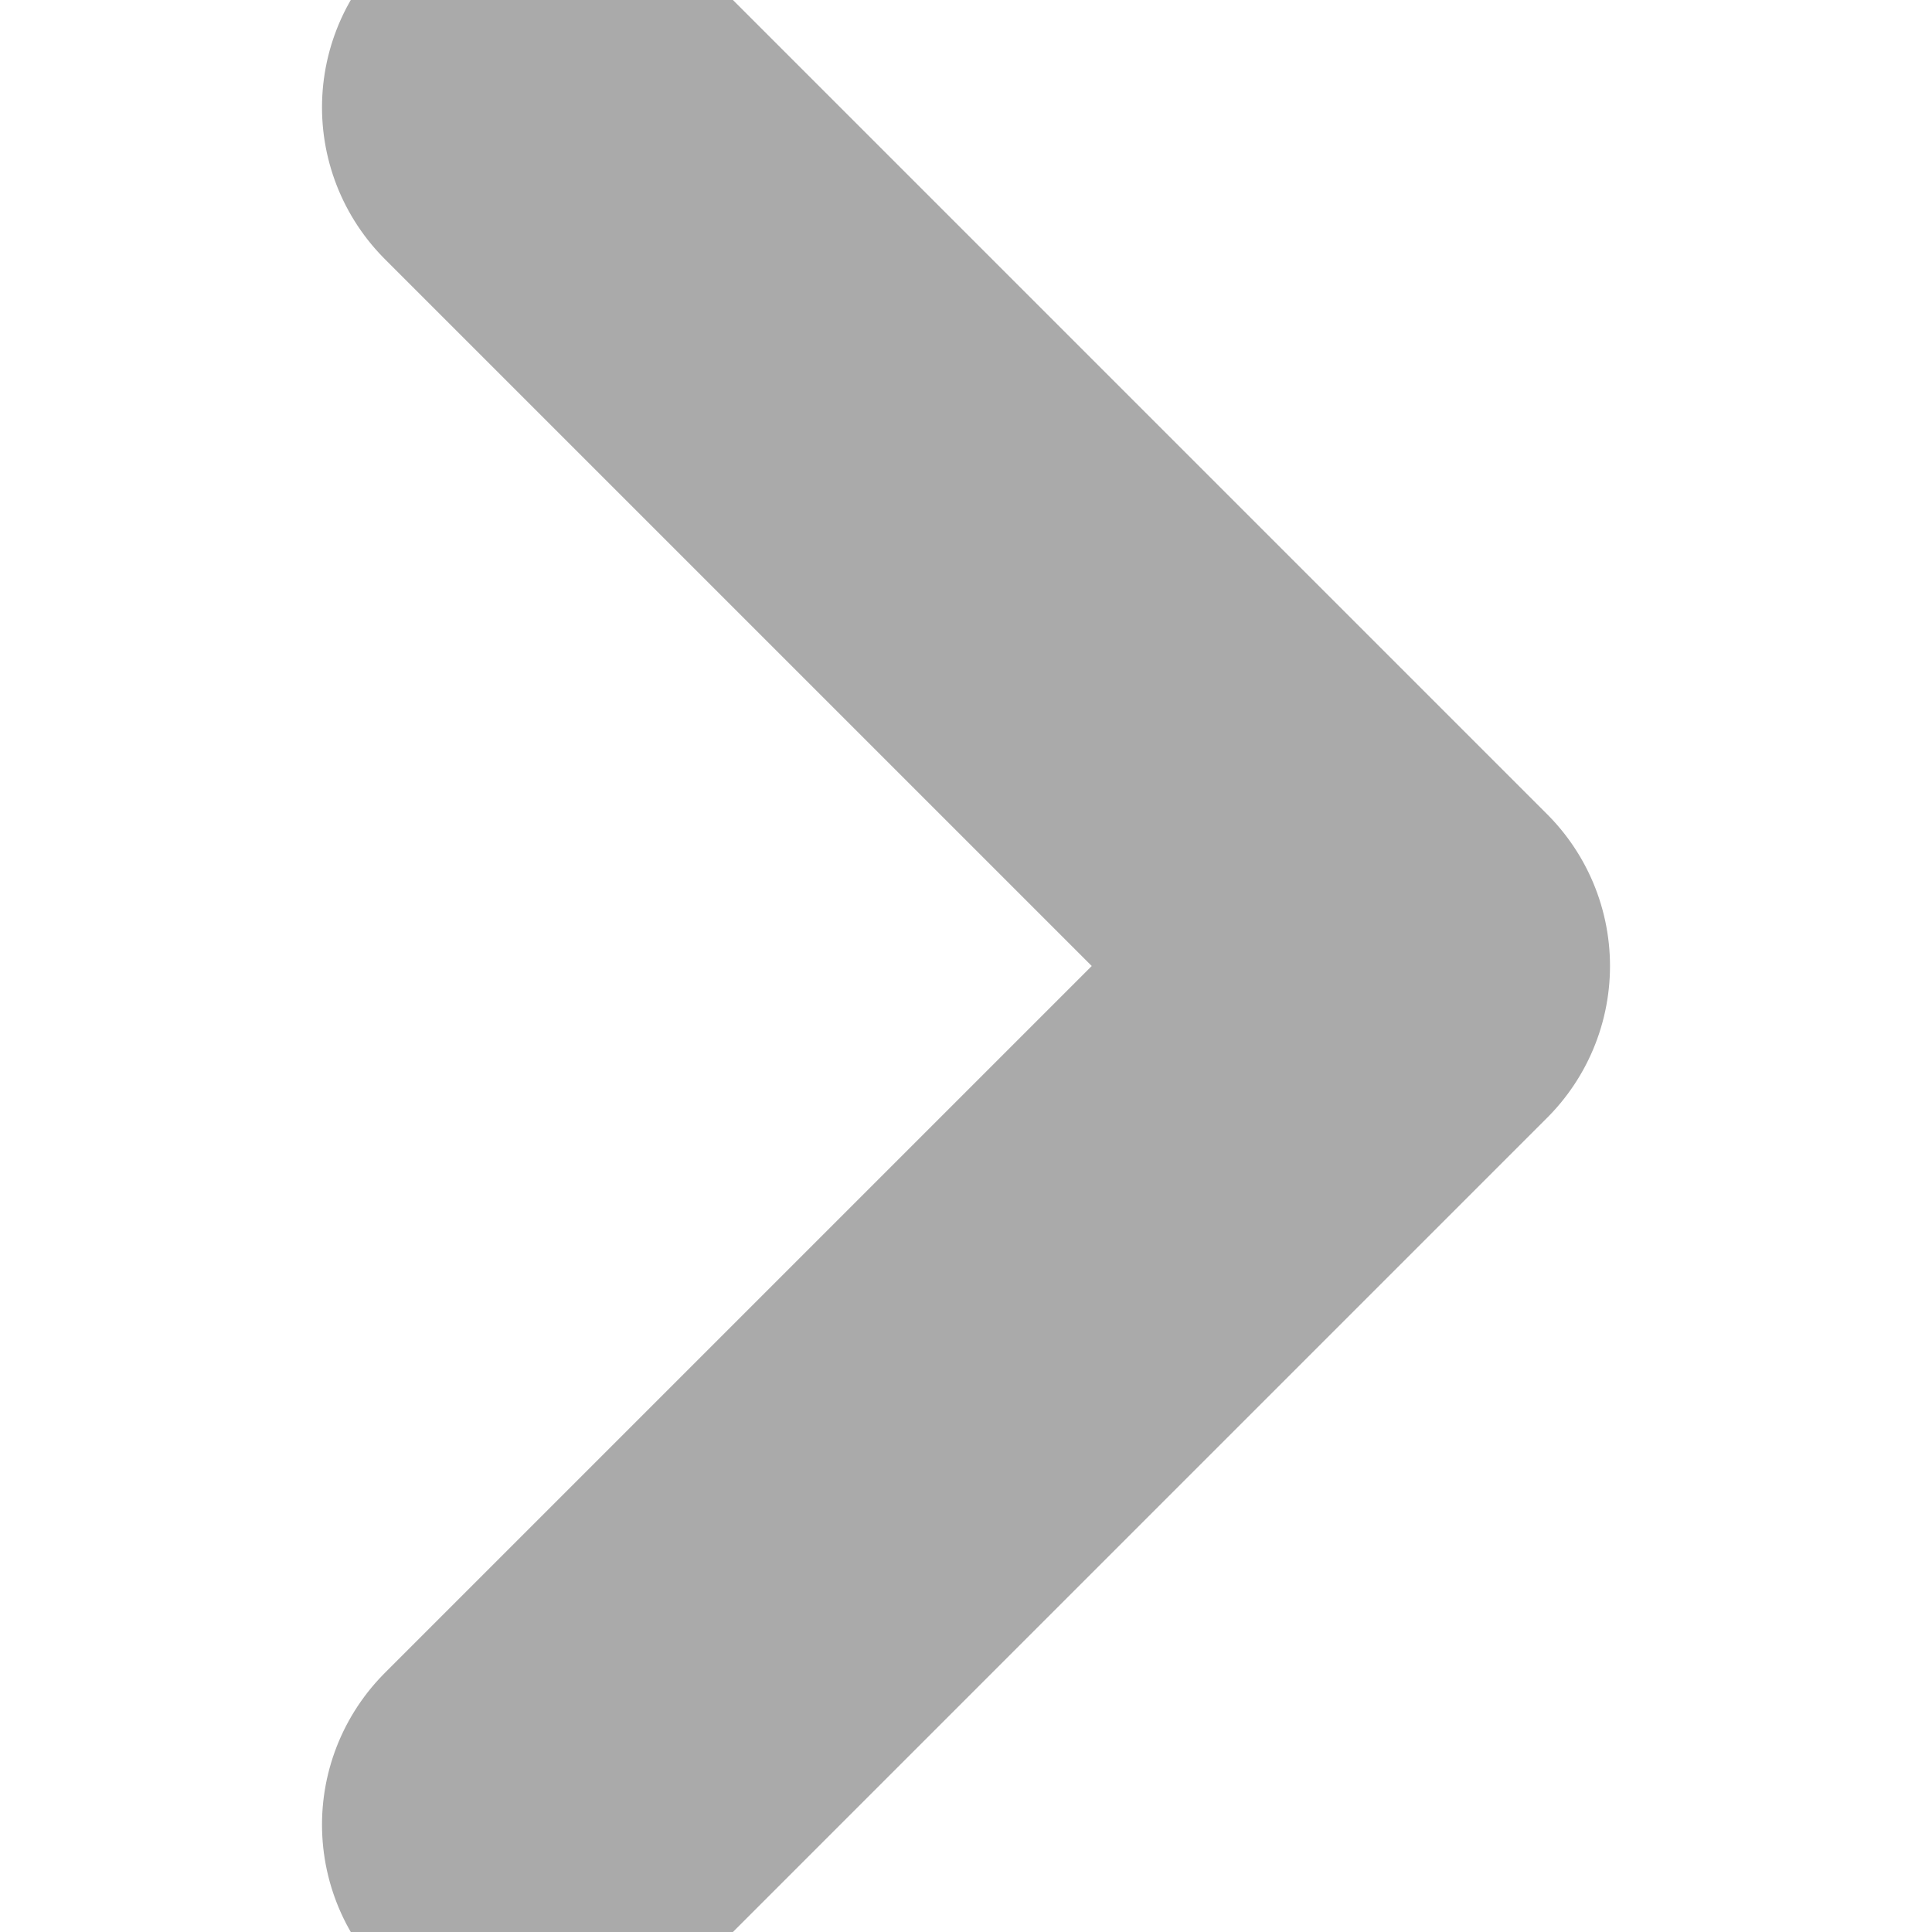
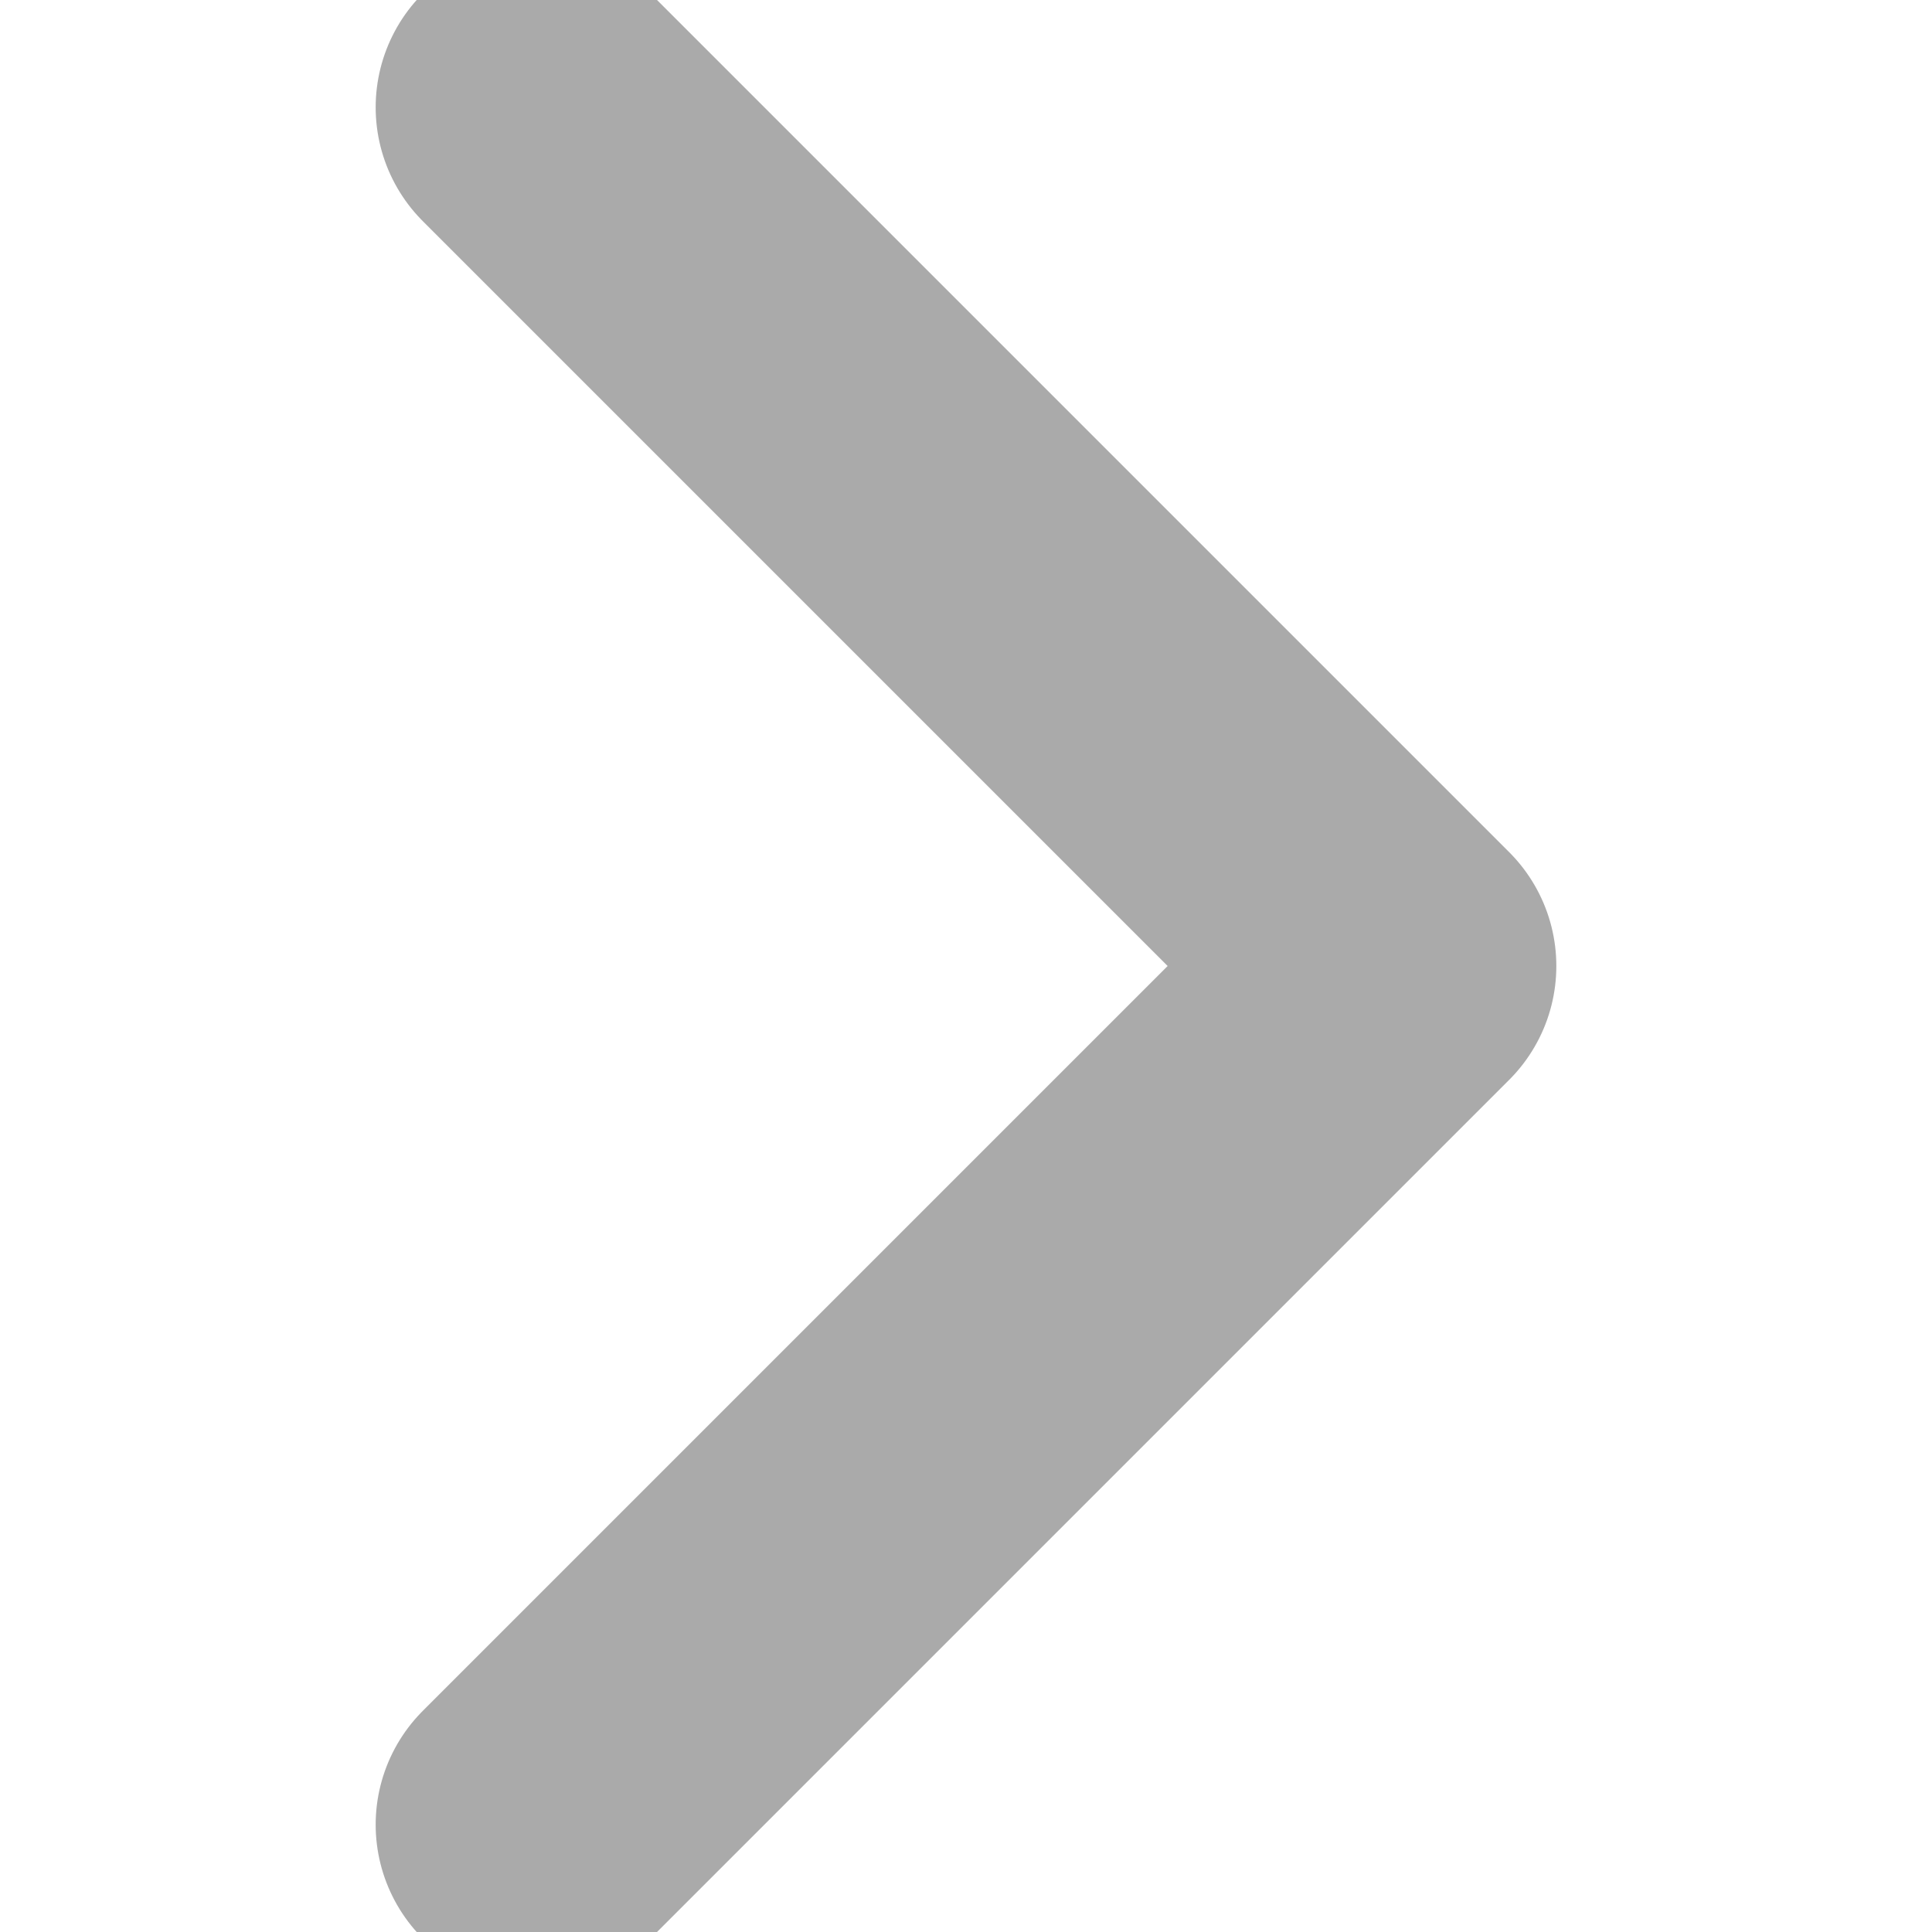
<svg xmlns="http://www.w3.org/2000/svg" height="8px" viewBox="0 0 360 360" fill="none">
-   <path d="M100,20 L260,180 L100,340" stroke="#aaa" stroke-width="80" stroke-linejoin="round" stroke-linecap="round" />
+   <path d="M100,20 L260,180 L100,340" stroke="#aaa" stroke-width="60" stroke-linejoin="round" stroke-linecap="round" />
</svg>
